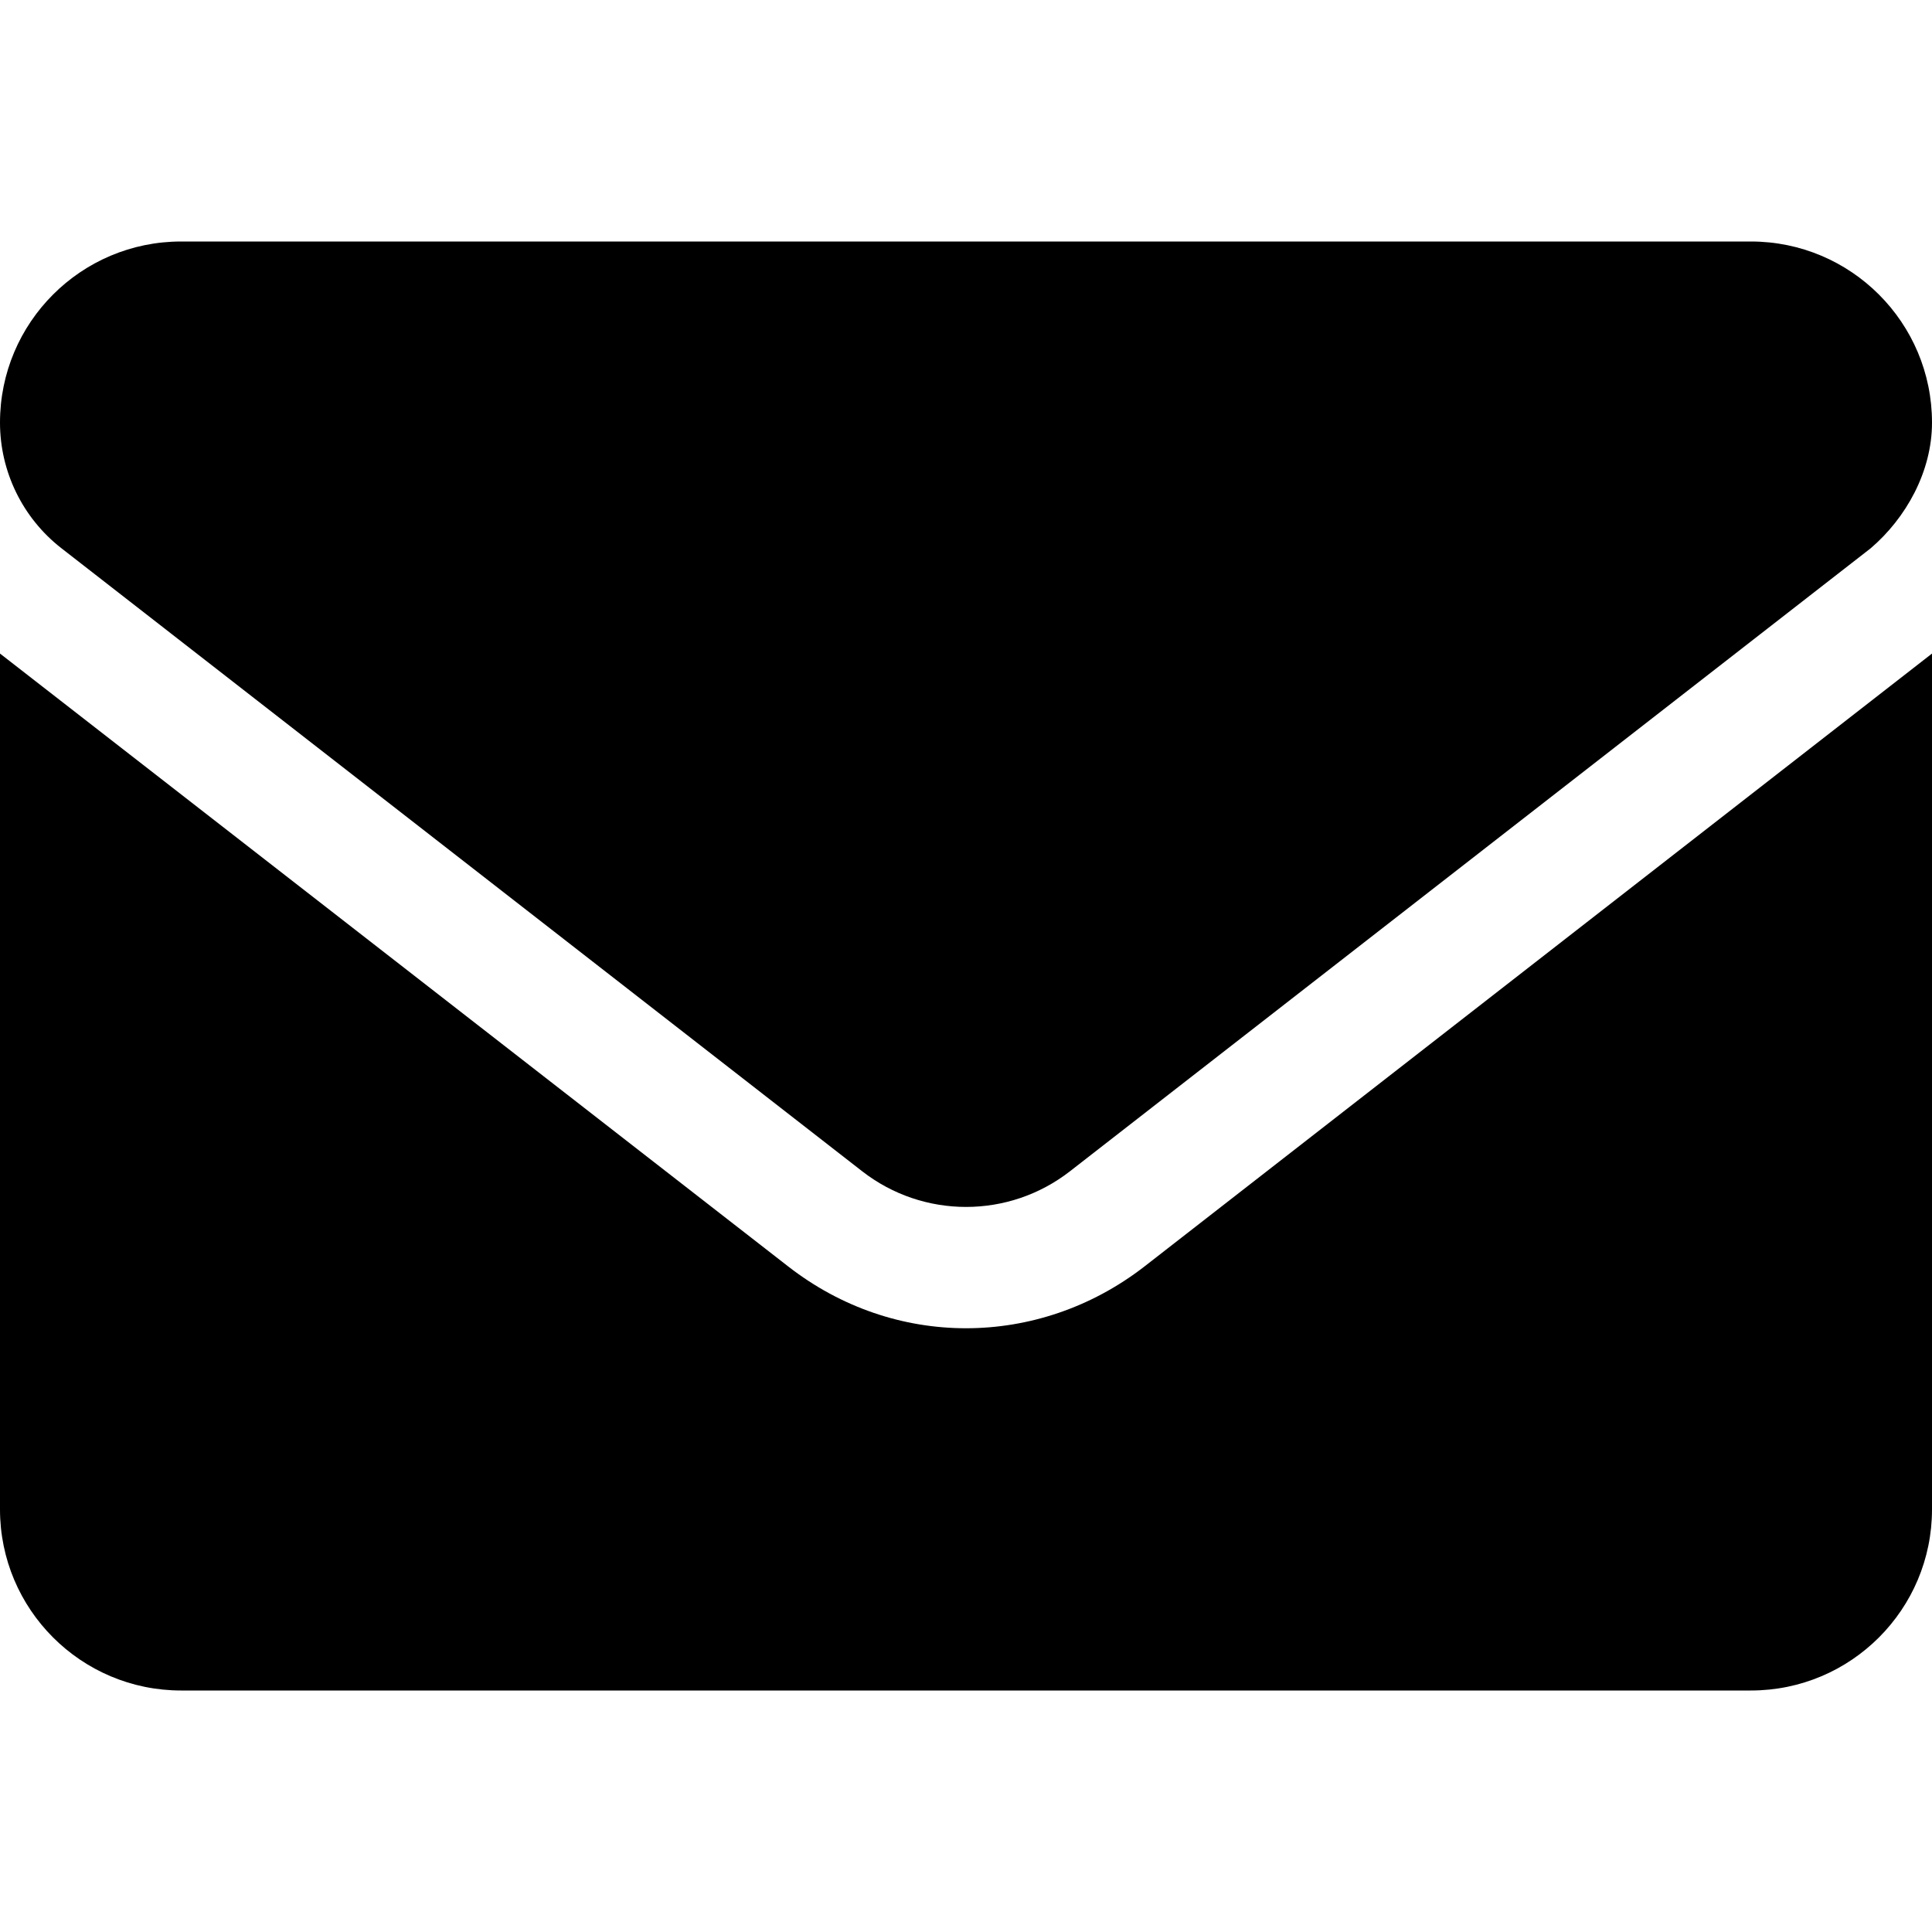
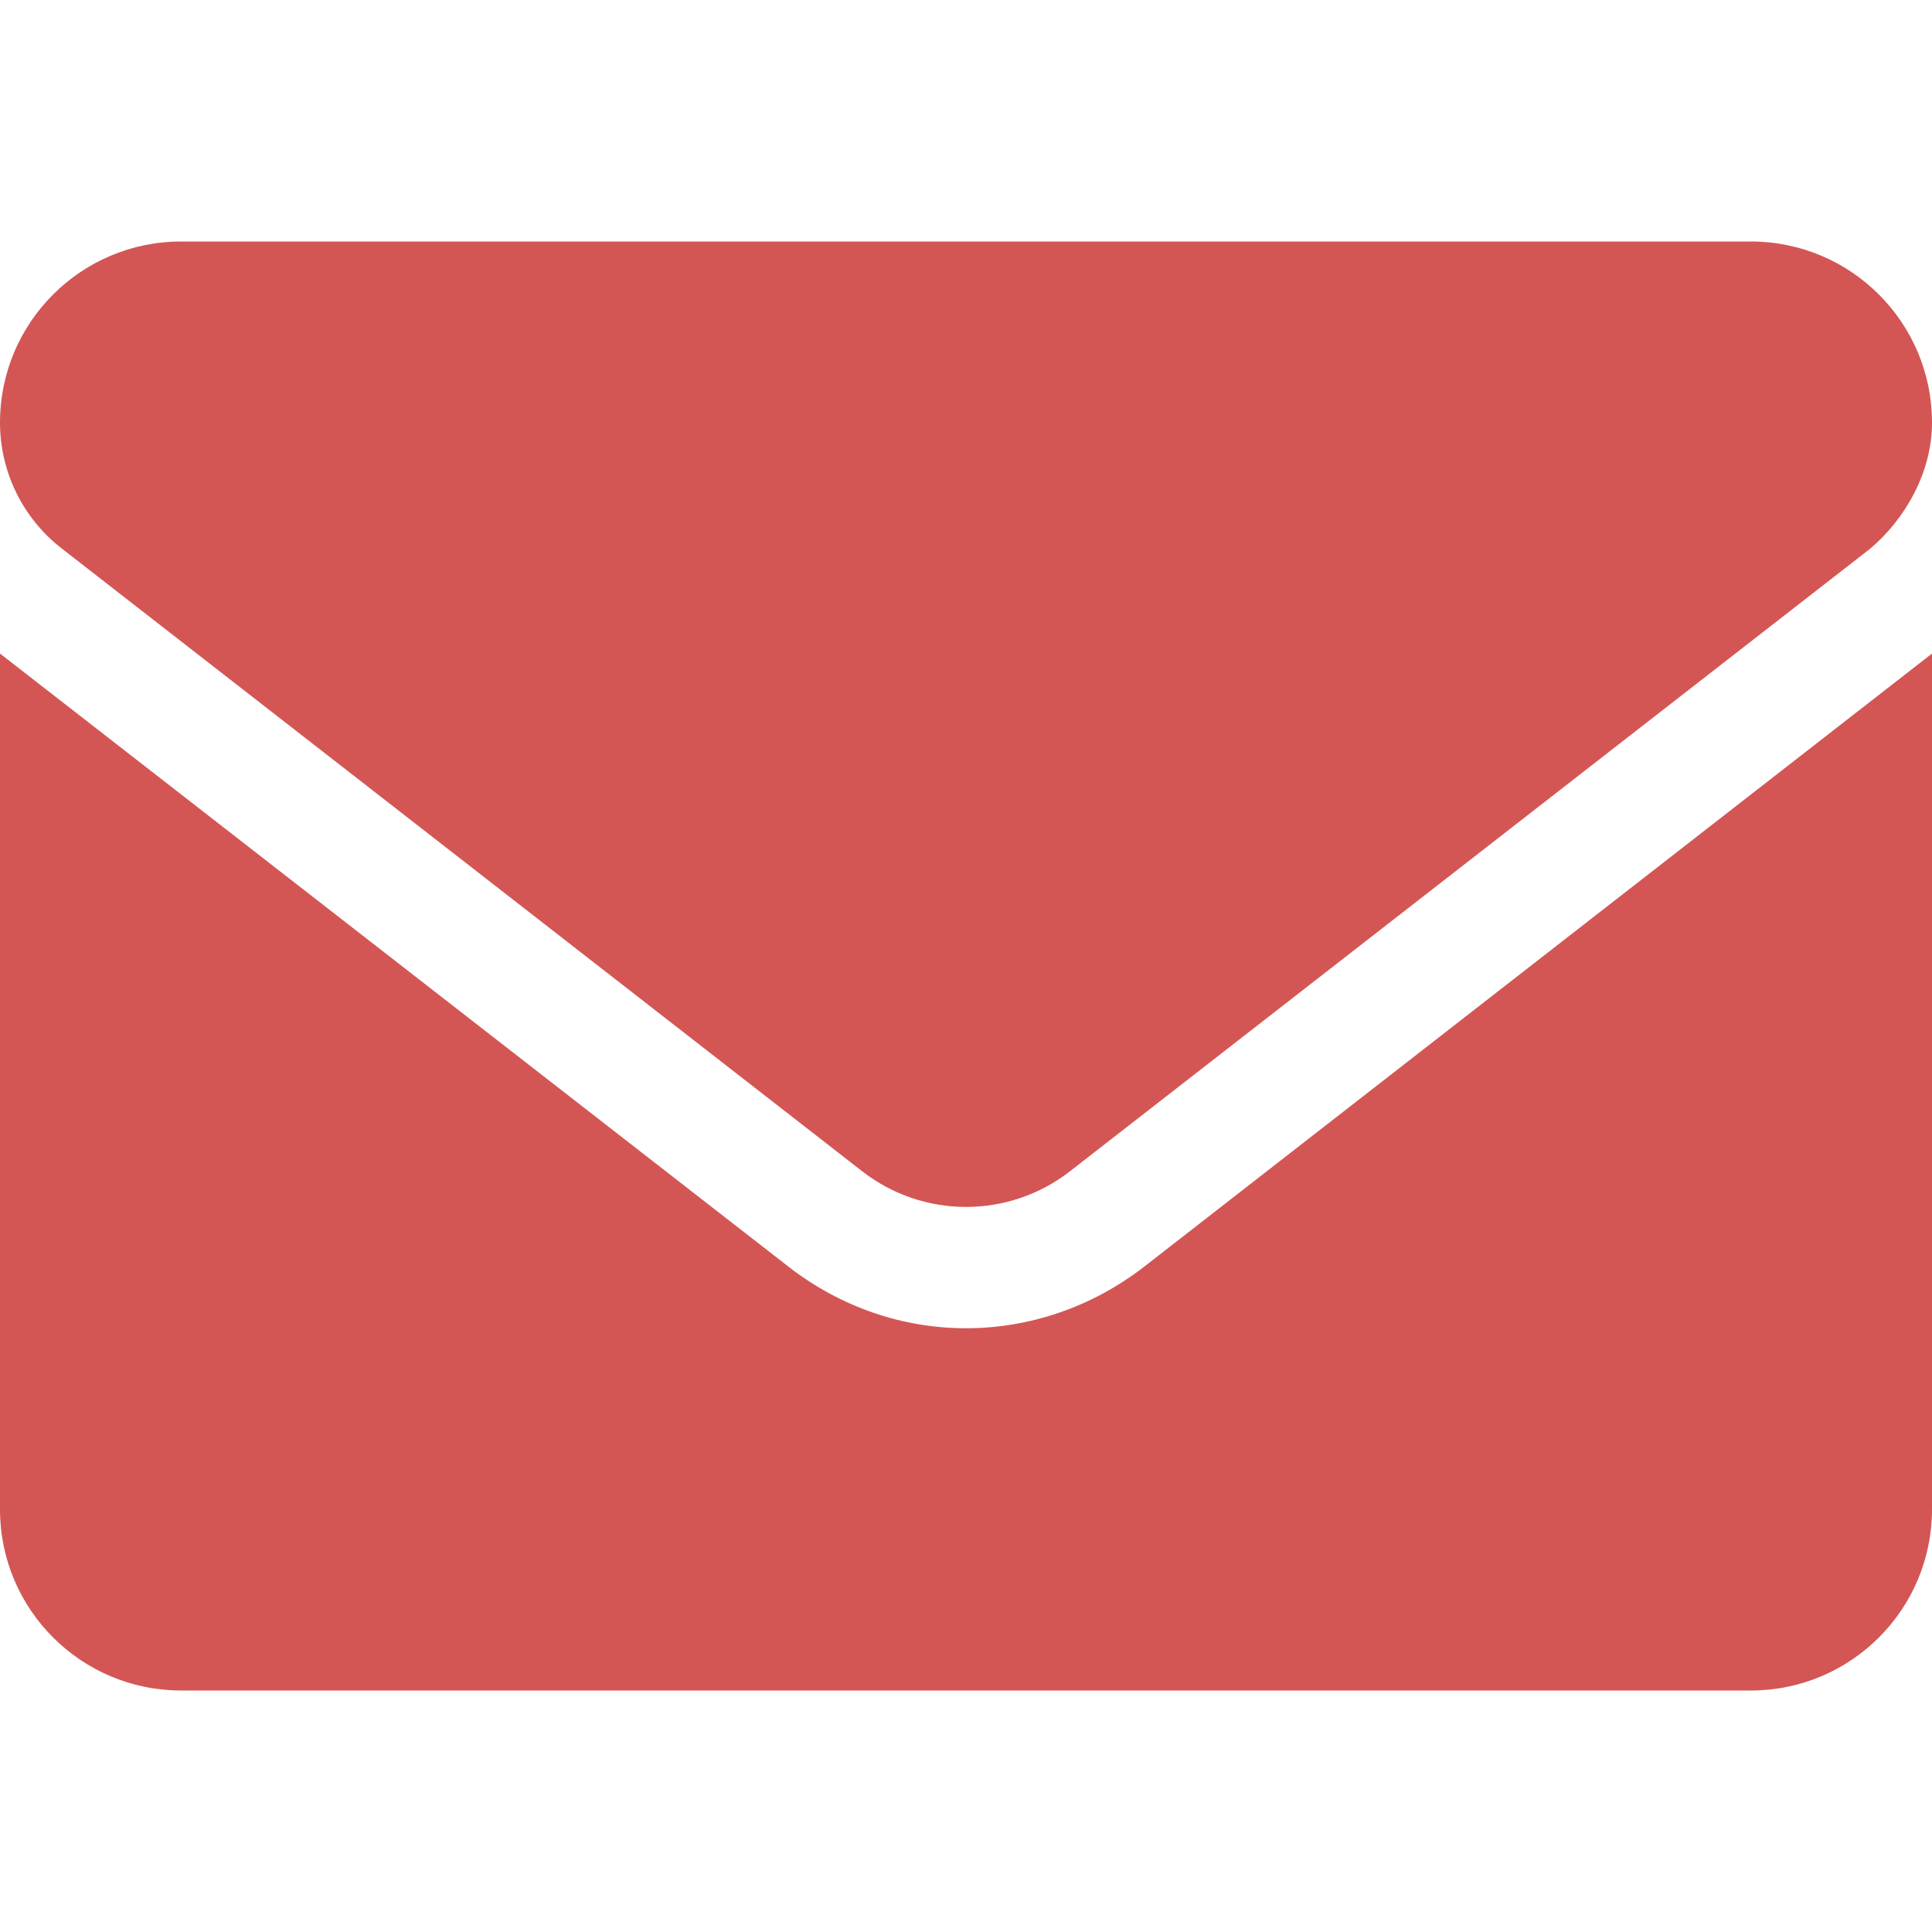
<svg xmlns="http://www.w3.org/2000/svg" viewBox="0 0 512 512">
-   <path d="M256 352c-16.53 0-33.06-5.422-47.16-16.41L0 173.2V400C0 426.5 21.49 448 48 448h416c26.51 0 48-21.49 48-48V173.2l-208.8 162.5C289.1 346.6 272.5 352 256 352zM16.29 145.3l212.2 165.1c16.19 12.6 38.87 12.6 55.06 0l212.2-165.1C505.1 137.3 512 125 512 112C512 85.49 490.5 64 464 64h-416C21.49 64 0 85.49 0 112C0 125 6.01 137.3 16.29 145.3z" />
+   <path fill="#D35655" d="M256 352c-16.53 0-33.06-5.422-47.16-16.41L0 173.2V400C0 426.5 21.49 448 48 448h416c26.51 0 48-21.49 48-48V173.2l-208.8 162.5C289.1 346.6 272.5 352 256 352zM16.29 145.3l212.2 165.1c16.19 12.6 38.87 12.6 55.06 0l212.2-165.1C505.1 137.3 512 125 512 112C512 85.49 490.5 64 464 64h-416C21.49 64 0 85.49 0 112C0 125 6.01 137.3 16.29 145.3z" />
</svg>
